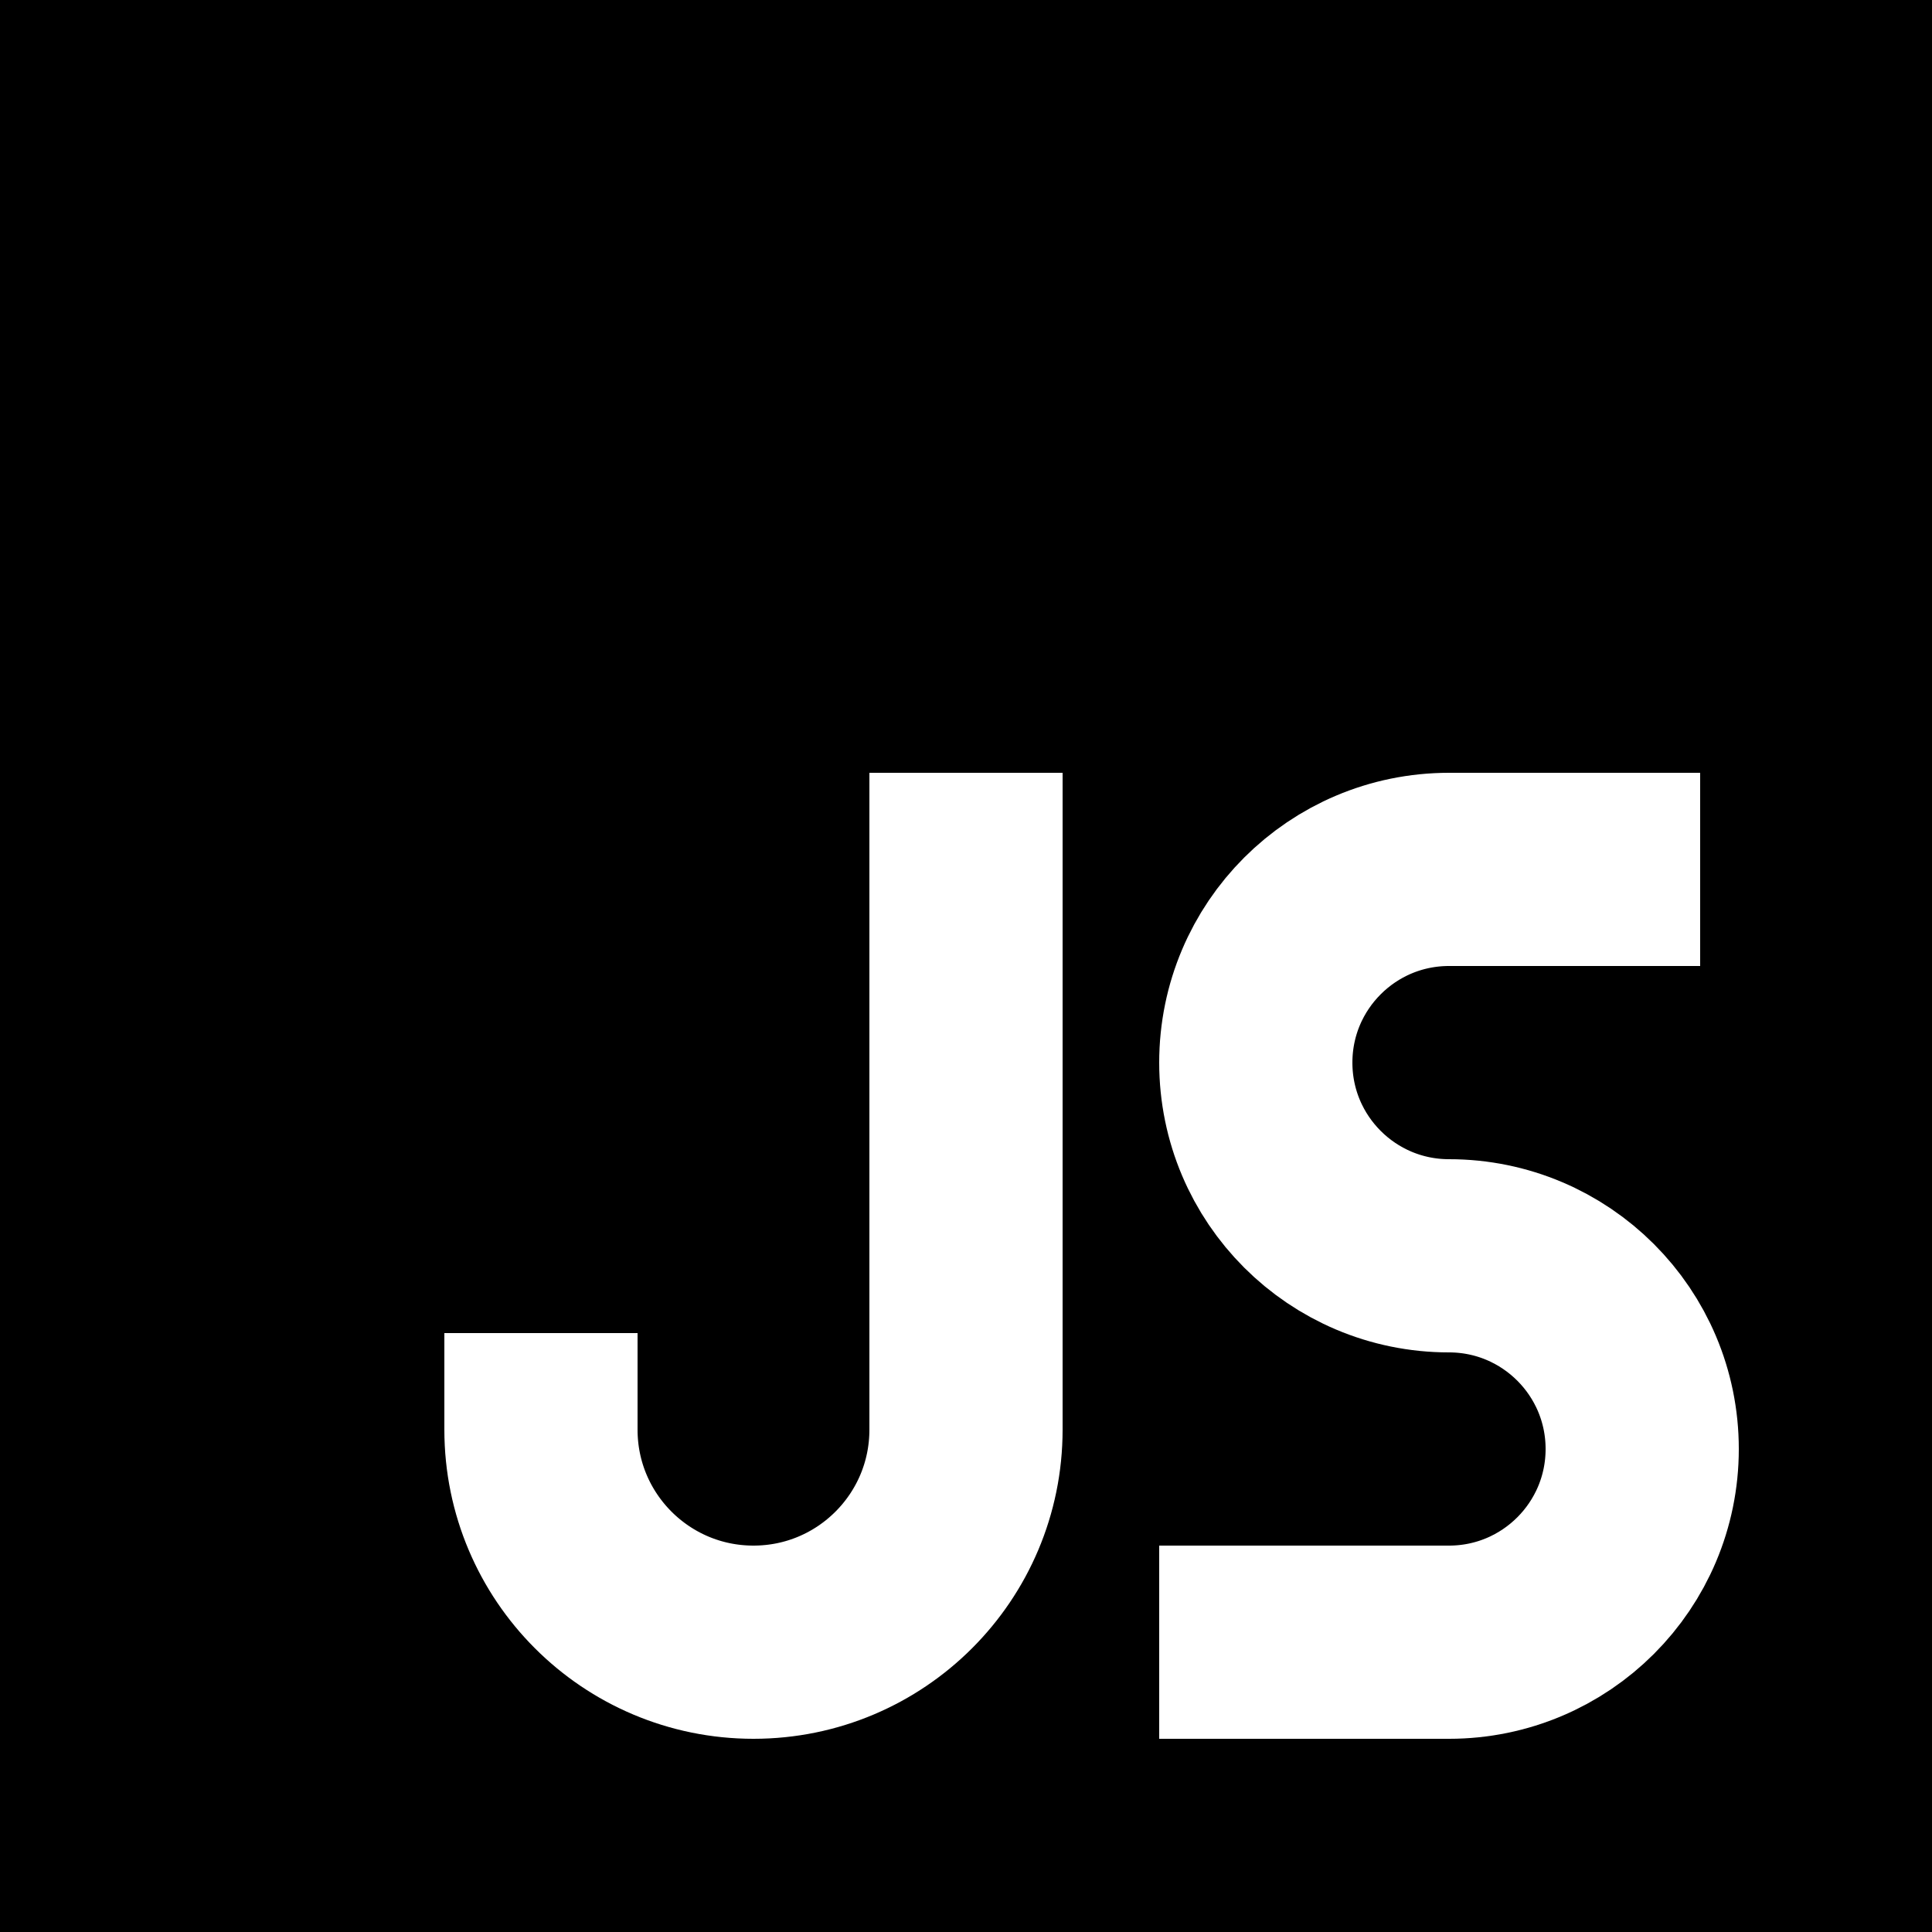
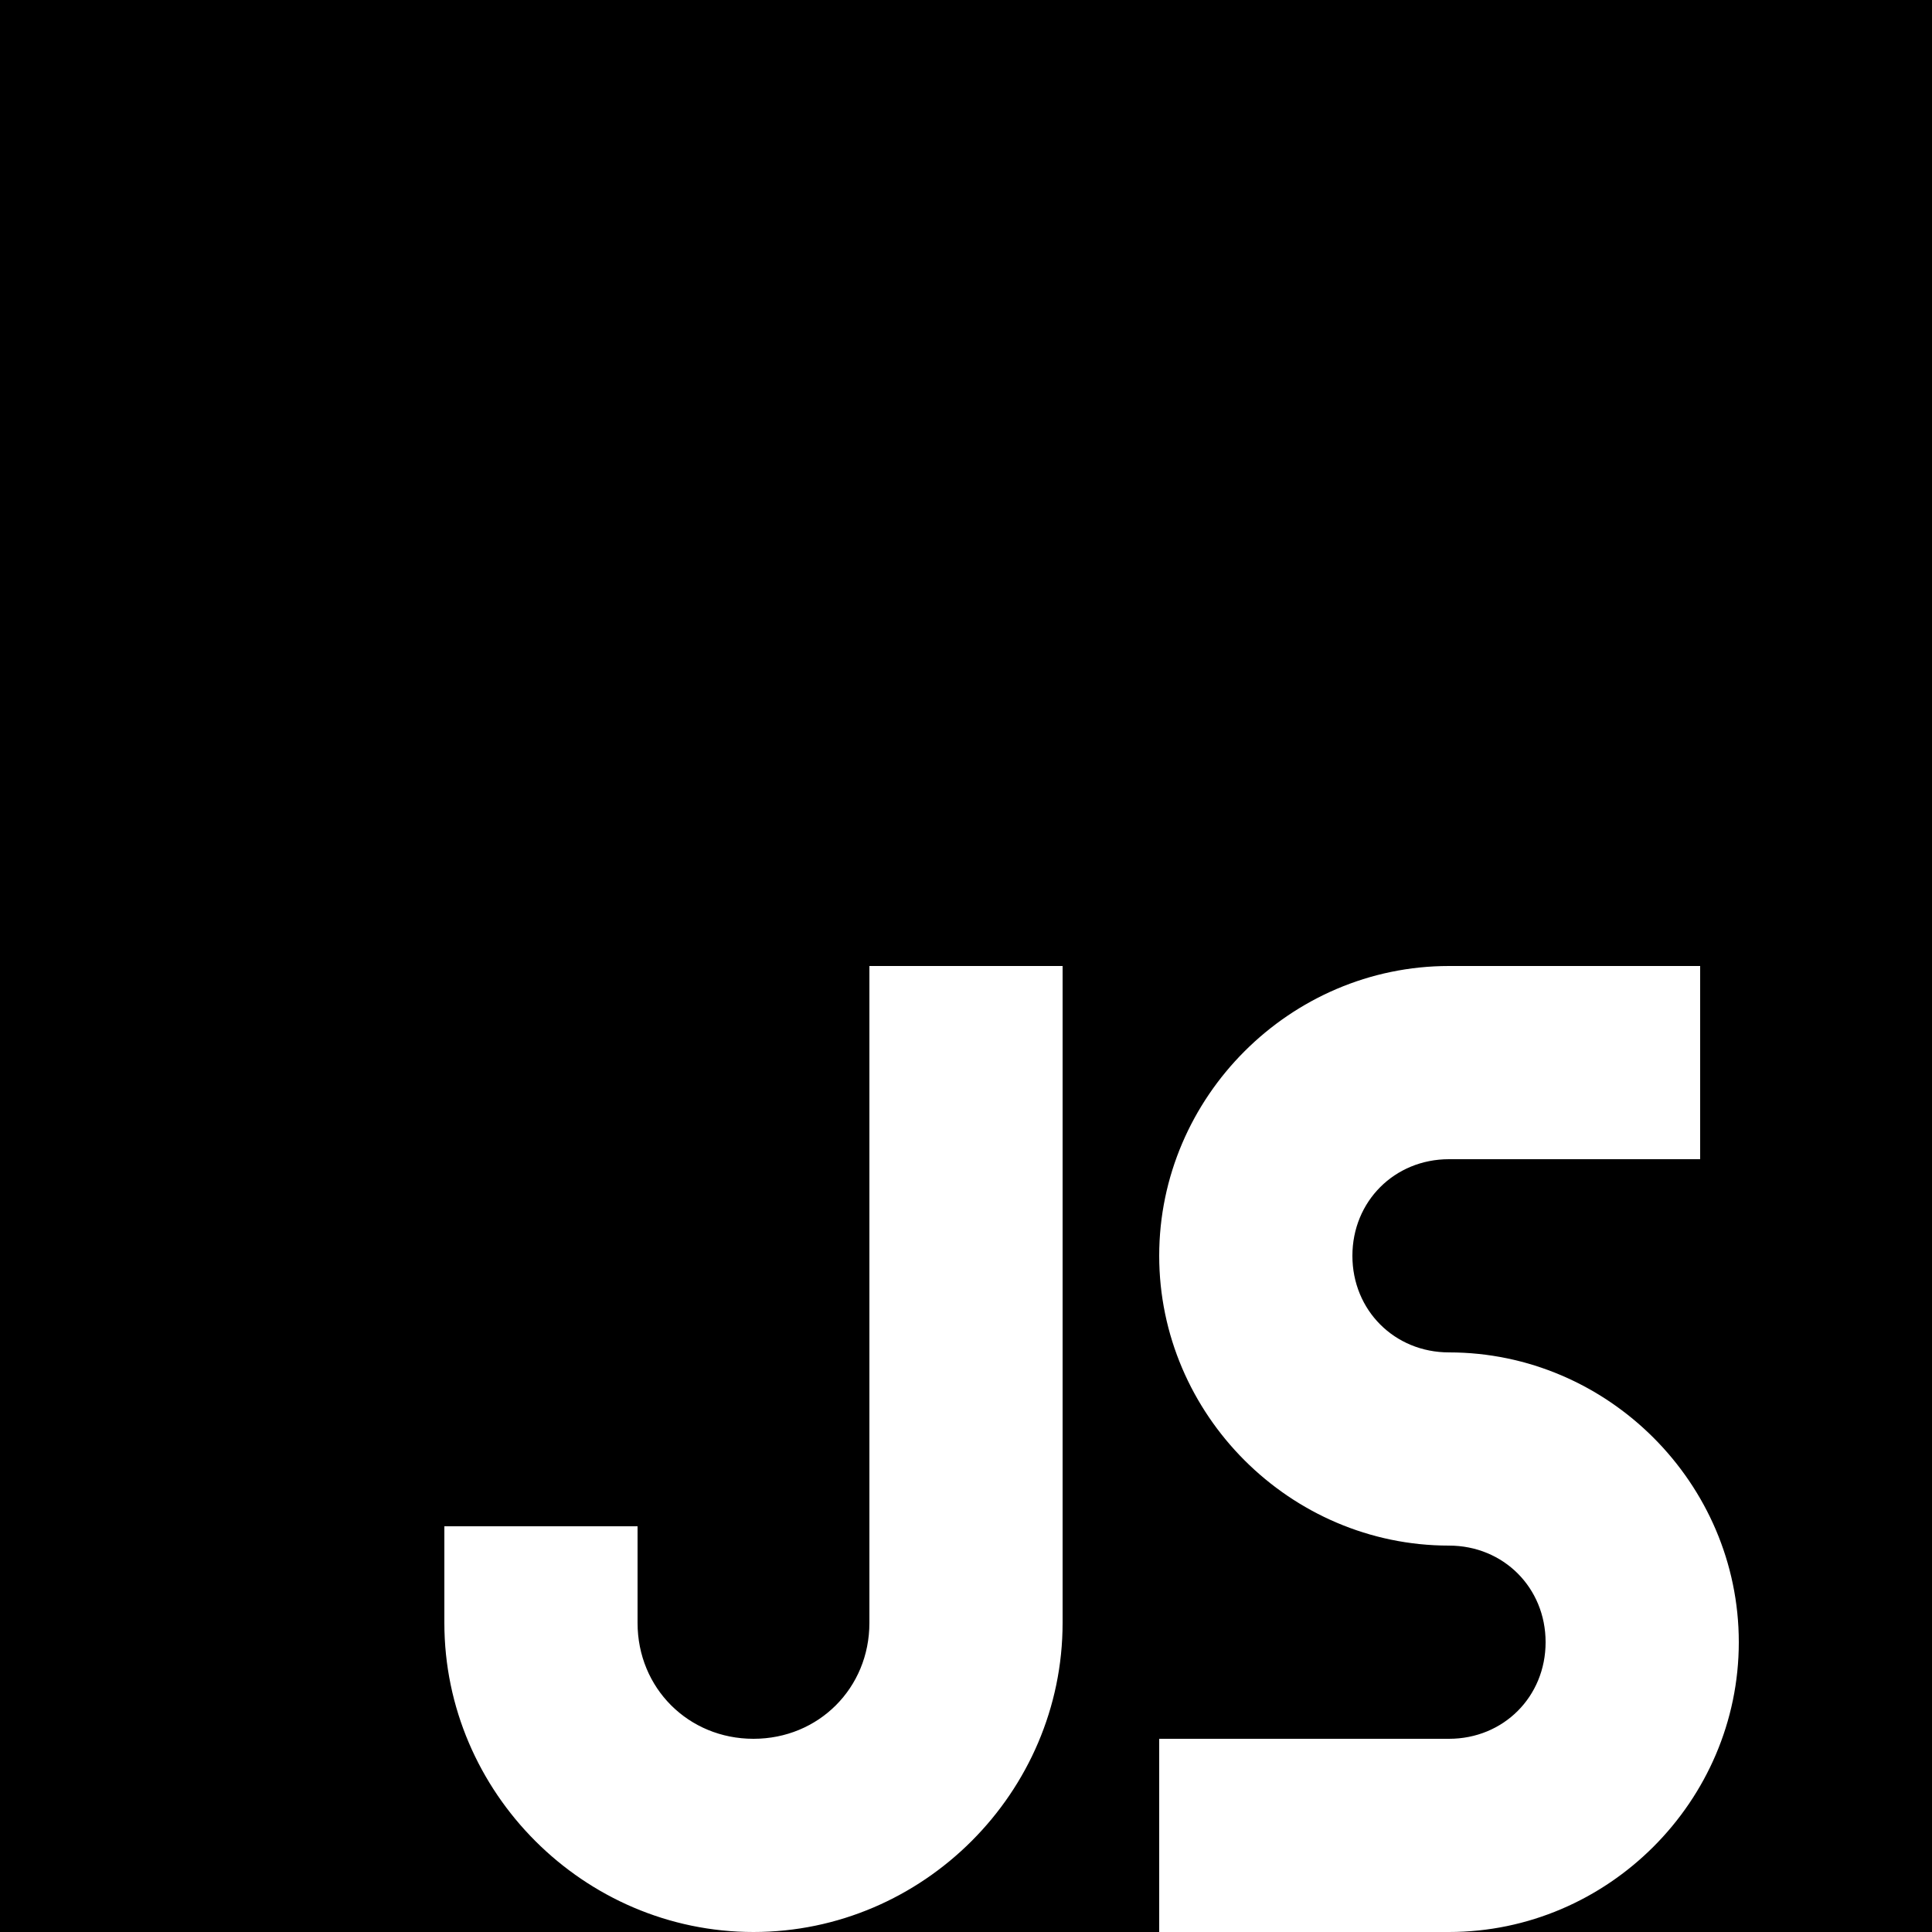
- <svg xmlns="http://www.w3.org/2000/svg" viewBox="0 0 100 100">
-   <defs>
-     <mask id="js--mask">
-       <rect fill="hsl(0, 0%, 100%)" x="0" y="0" width="100" height="100" />
-       <g fill="none" stroke="hsl(0, 0%, 0%)" stroke-width="10" stroke-linecap="square">
-         <g transform="translate(25 45)">
-           <path d="M 25 0 v 29 a 11 11 0 0 1 -22 0" />
-           <g transform="translate(50 0)">
-             <path d="M 8 0 h -8 a 10 10 0 0 0 0 20 10 10 0 0 1 0 20 h -10" />
-           </g>
-         </g>
-       </g>
-     </mask>
-   </defs>
-   <g fill="currentColor">
-     <rect mask="url(#js--mask)" x="0" y="0" width="100" height="100" />
-   </g>
+ <svg xmlns="http://www.w3.org/2000/svg" viewBox="-50 -50 100 100">
+   <path d="M-50-50V50h39c-8.777 0-16-7.223-16-16v-5h10v5c0 3.373 2.627 6 6 6s6-2.627 6-6V0H5v34c0 8.777-7.223 16-16 16h21V40h15c2.82 0 5-2.18 5-5s-2.18-5-5-5c-8.225 0-15-6.775-15-15S16.775 0 25 0h13v10H25c-2.82 0-5 2.18-5 5s2.18 5 5 5c8.225 0 15 6.775 15 15s-6.775 15-15 15h25V-50H-50z" />
</svg>
